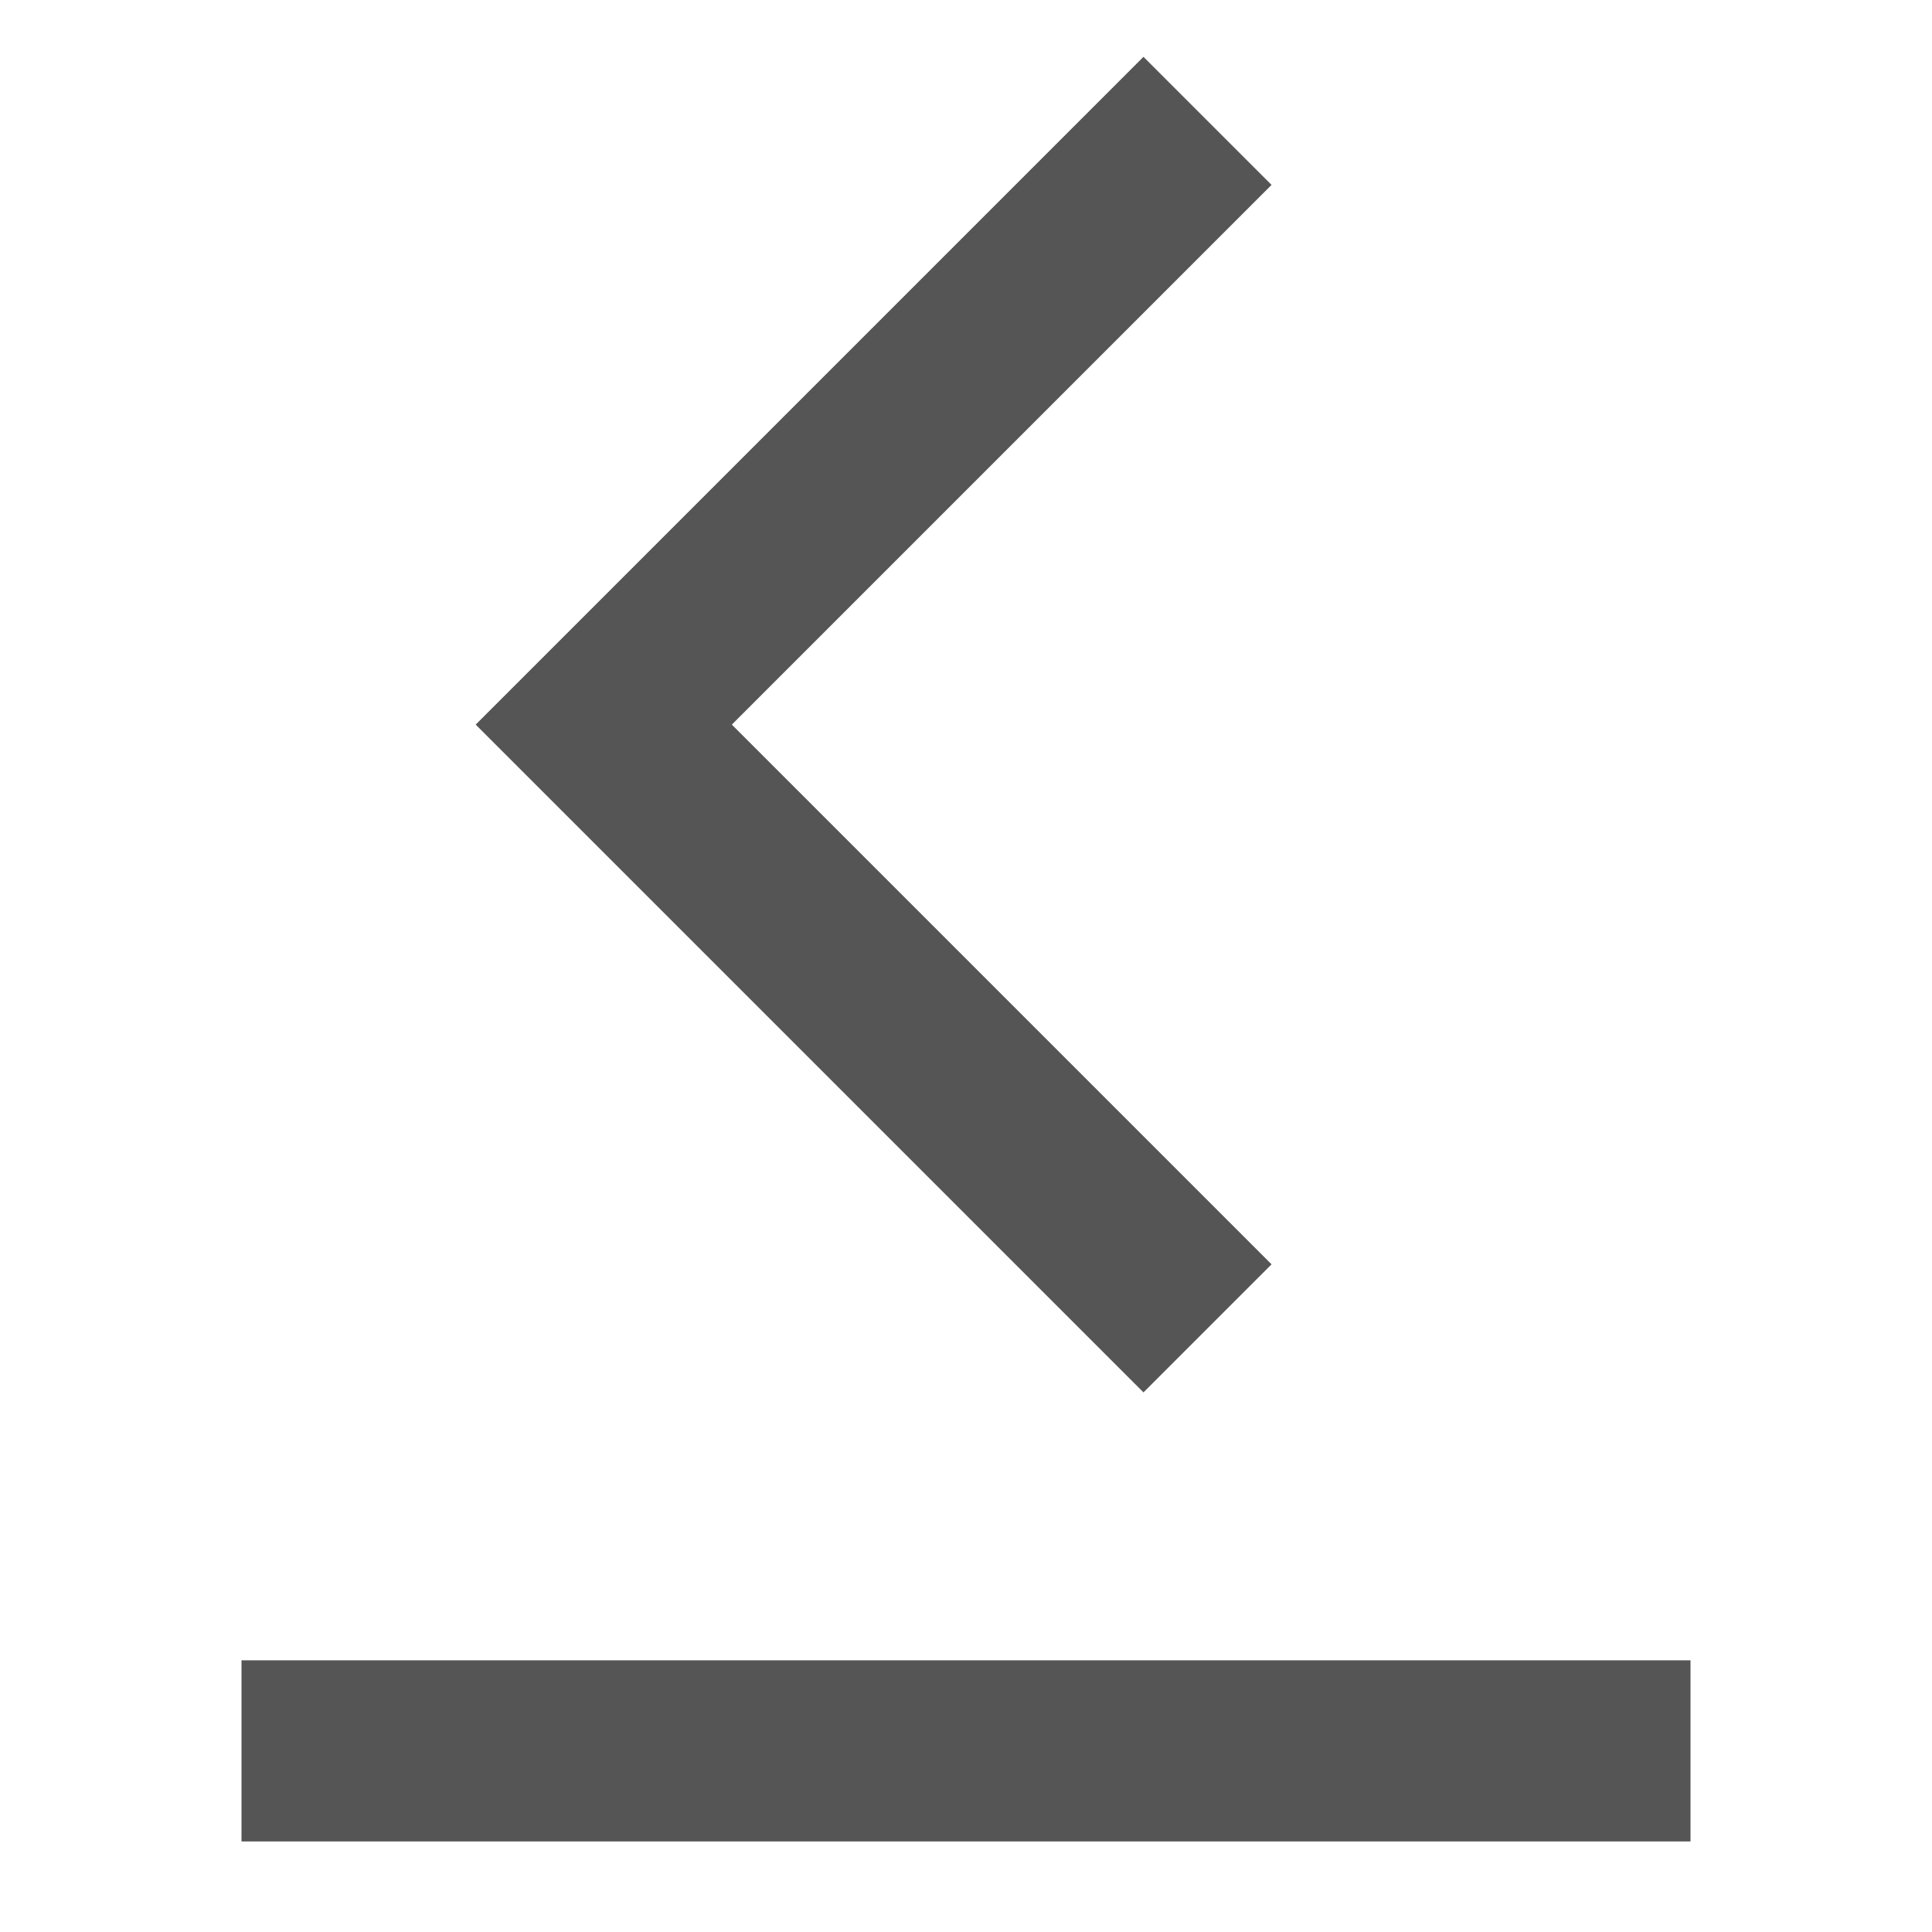
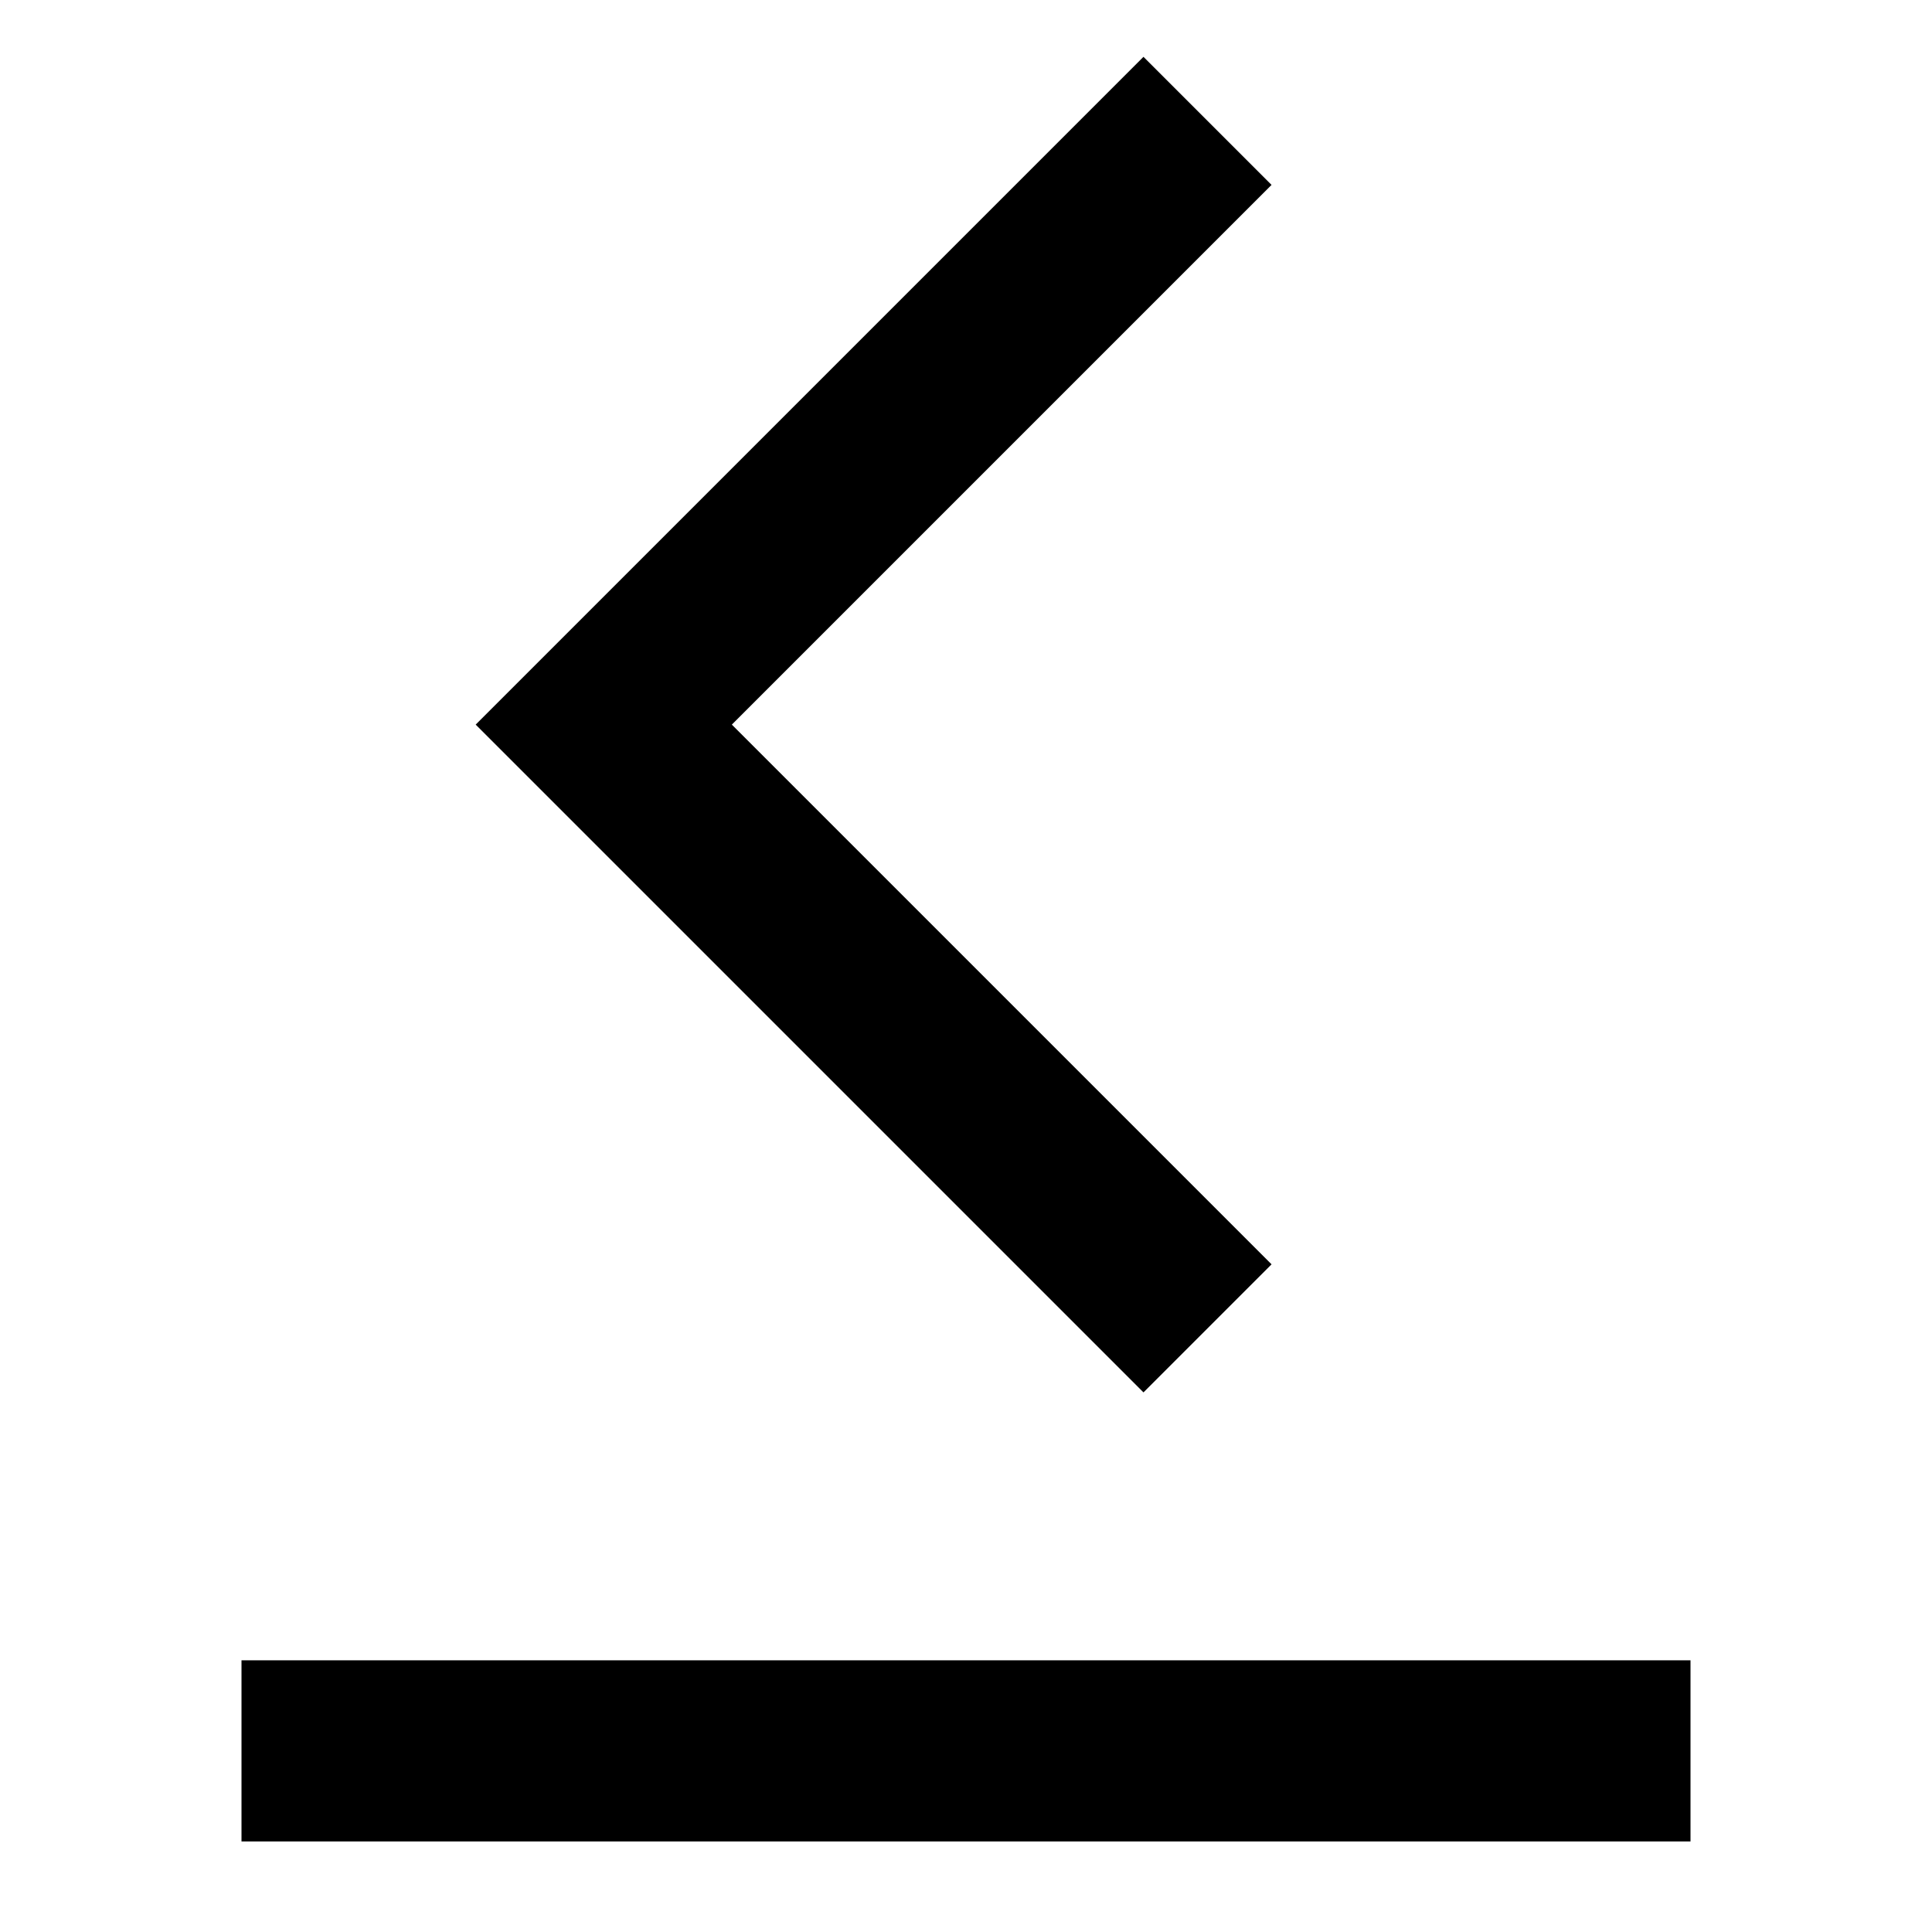
<svg xmlns="http://www.w3.org/2000/svg" id="up_to" data-name="arrow_left1(h16)" viewBox="0 0 16 16">
  <path d="M0 0h16v16H0z" style="fill:none" data-name="keyline/16px" />
-   <path data-name="선 3171" transform="translate(2 14.5)" style="stroke:#555;stroke-width:1.5px;fill:none" d="M12 0H0" />
-   <path data-name="패스 202519" d="m18277.213-3412.96-5 5 5 5" transform="translate(-18267.213 3413.961)" style="stroke:#555;stroke-width:1.5px;fill:none" />
+   <path data-name="선 3171" transform="translate(2 14.5)" style="stroke:currentColor;stroke-width:1.5px;fill:none" d="M12 0H0" />
+   <path data-name="패스 202519" d="m18277.213-3412.96-5 5 5 5" transform="translate(-18267.213 3413.961)" style="stroke:currentColor;stroke-width:1.5px;fill:none" />
</svg>
